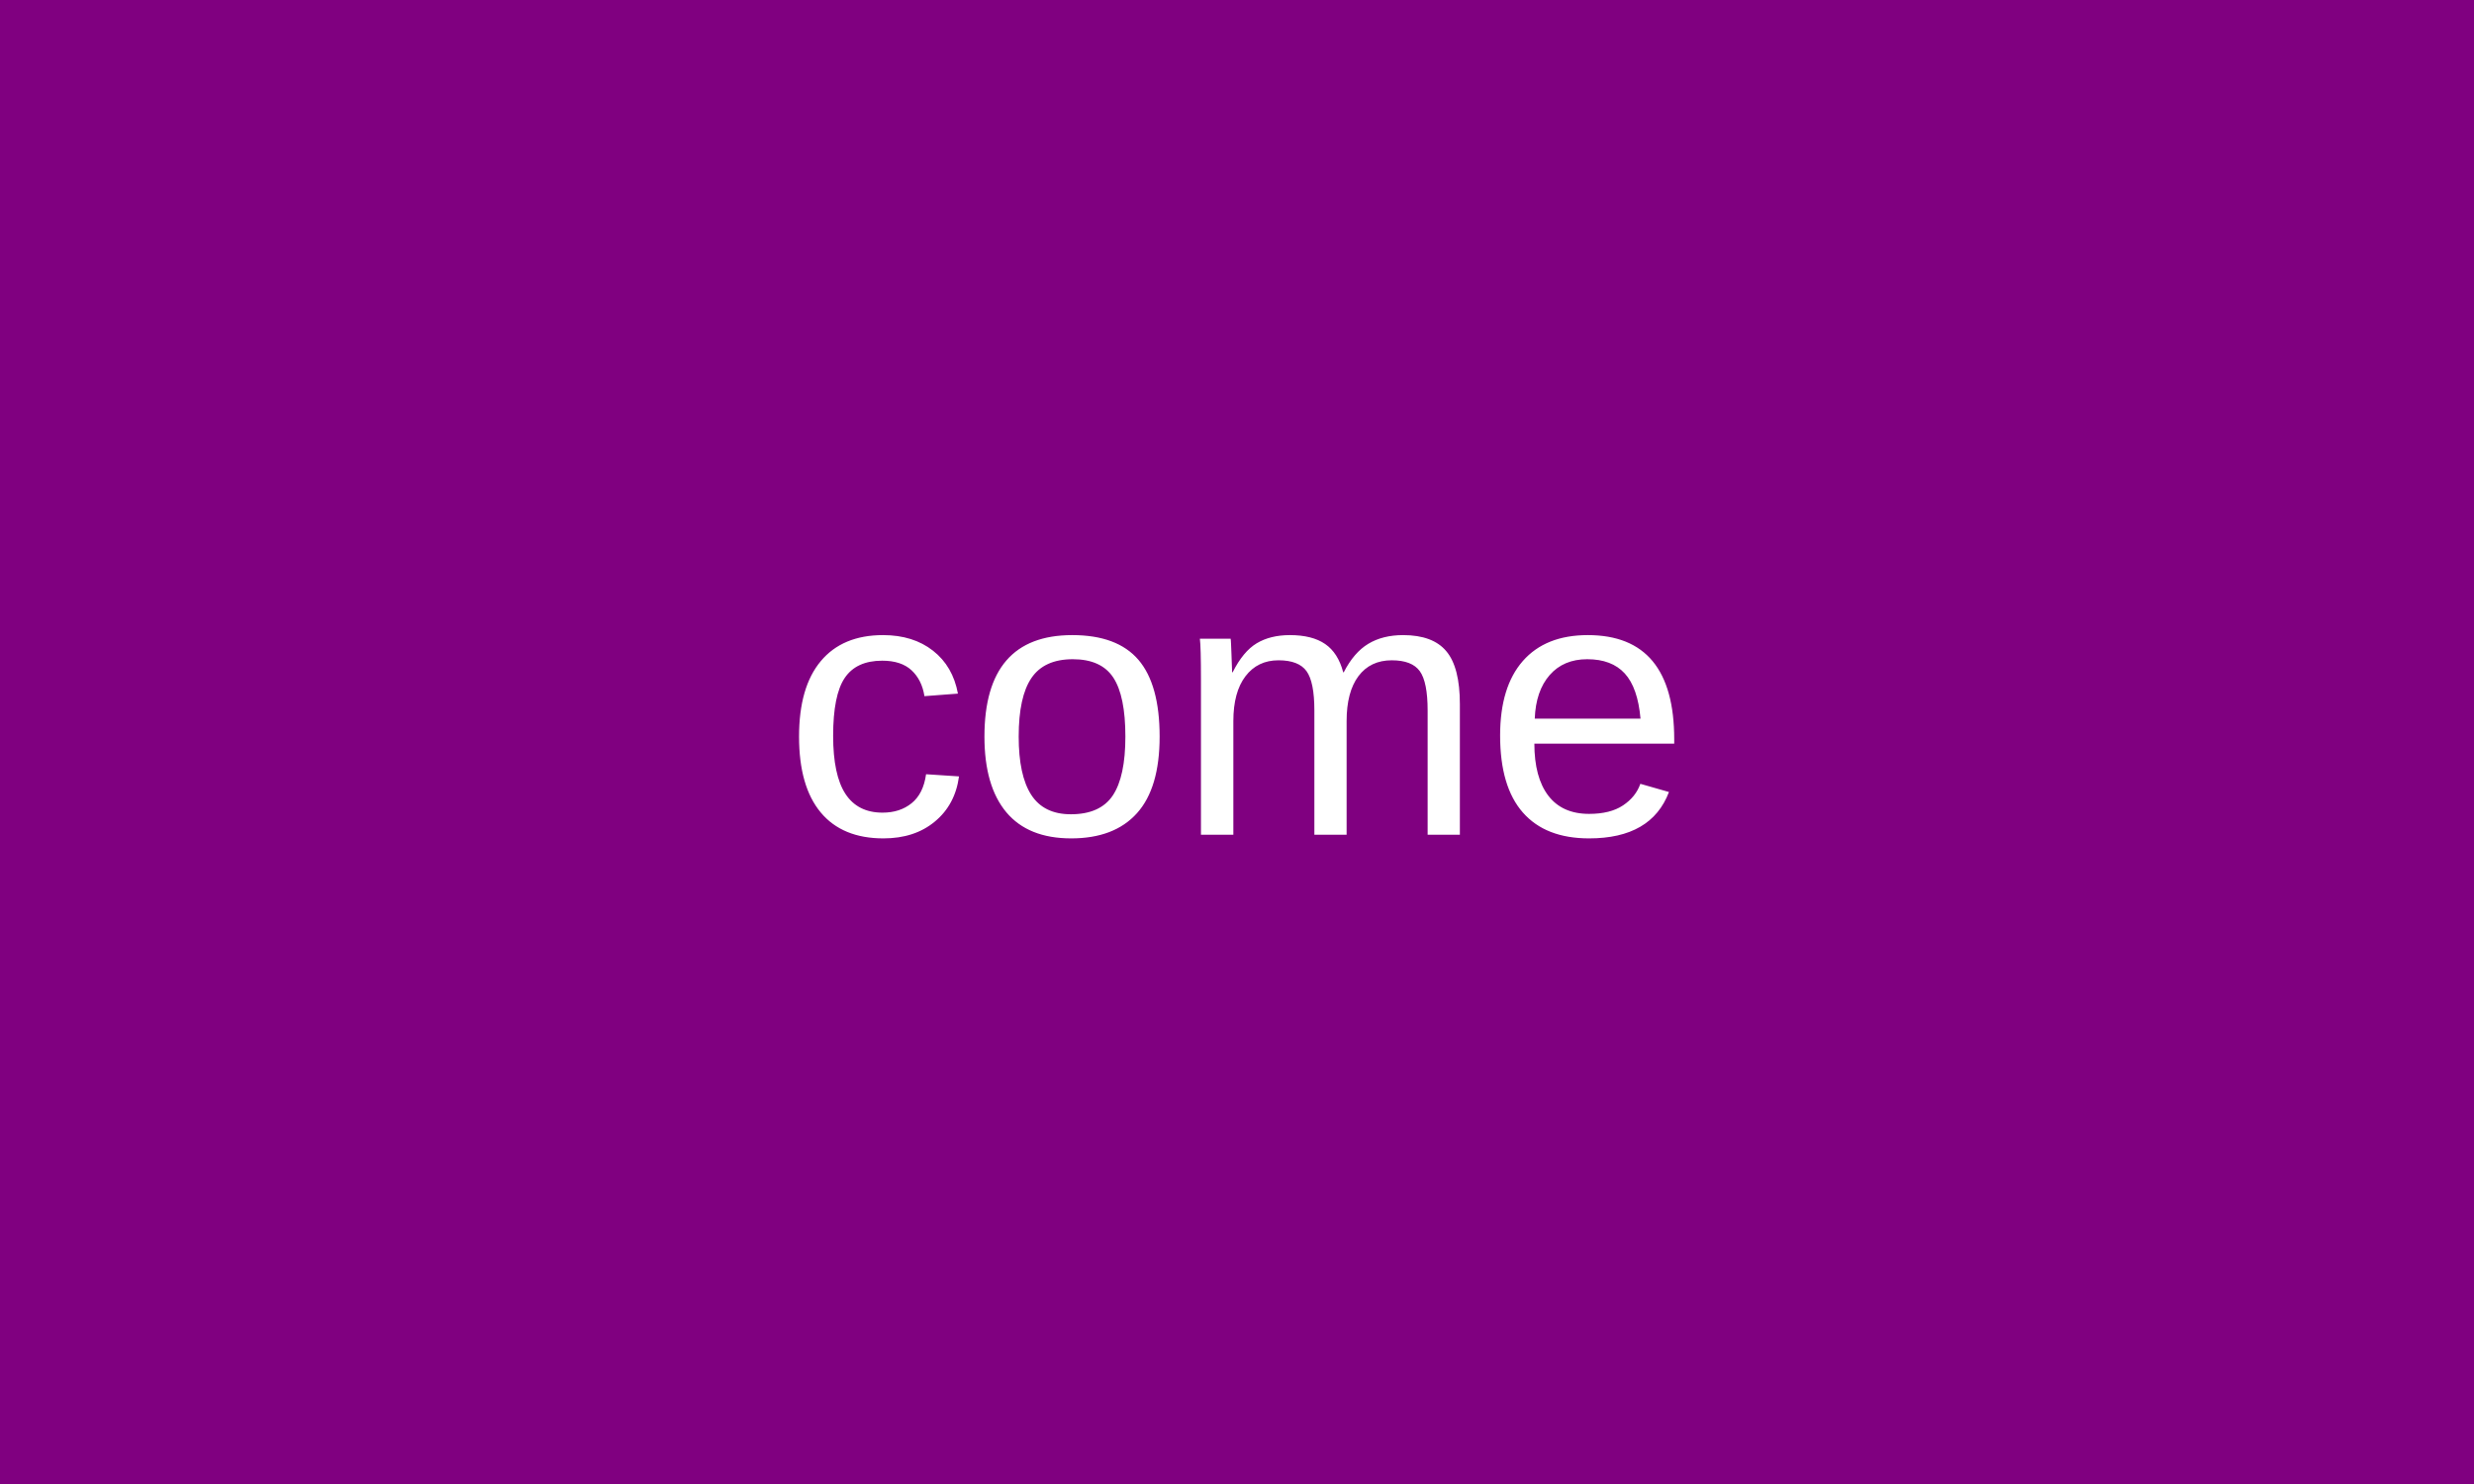
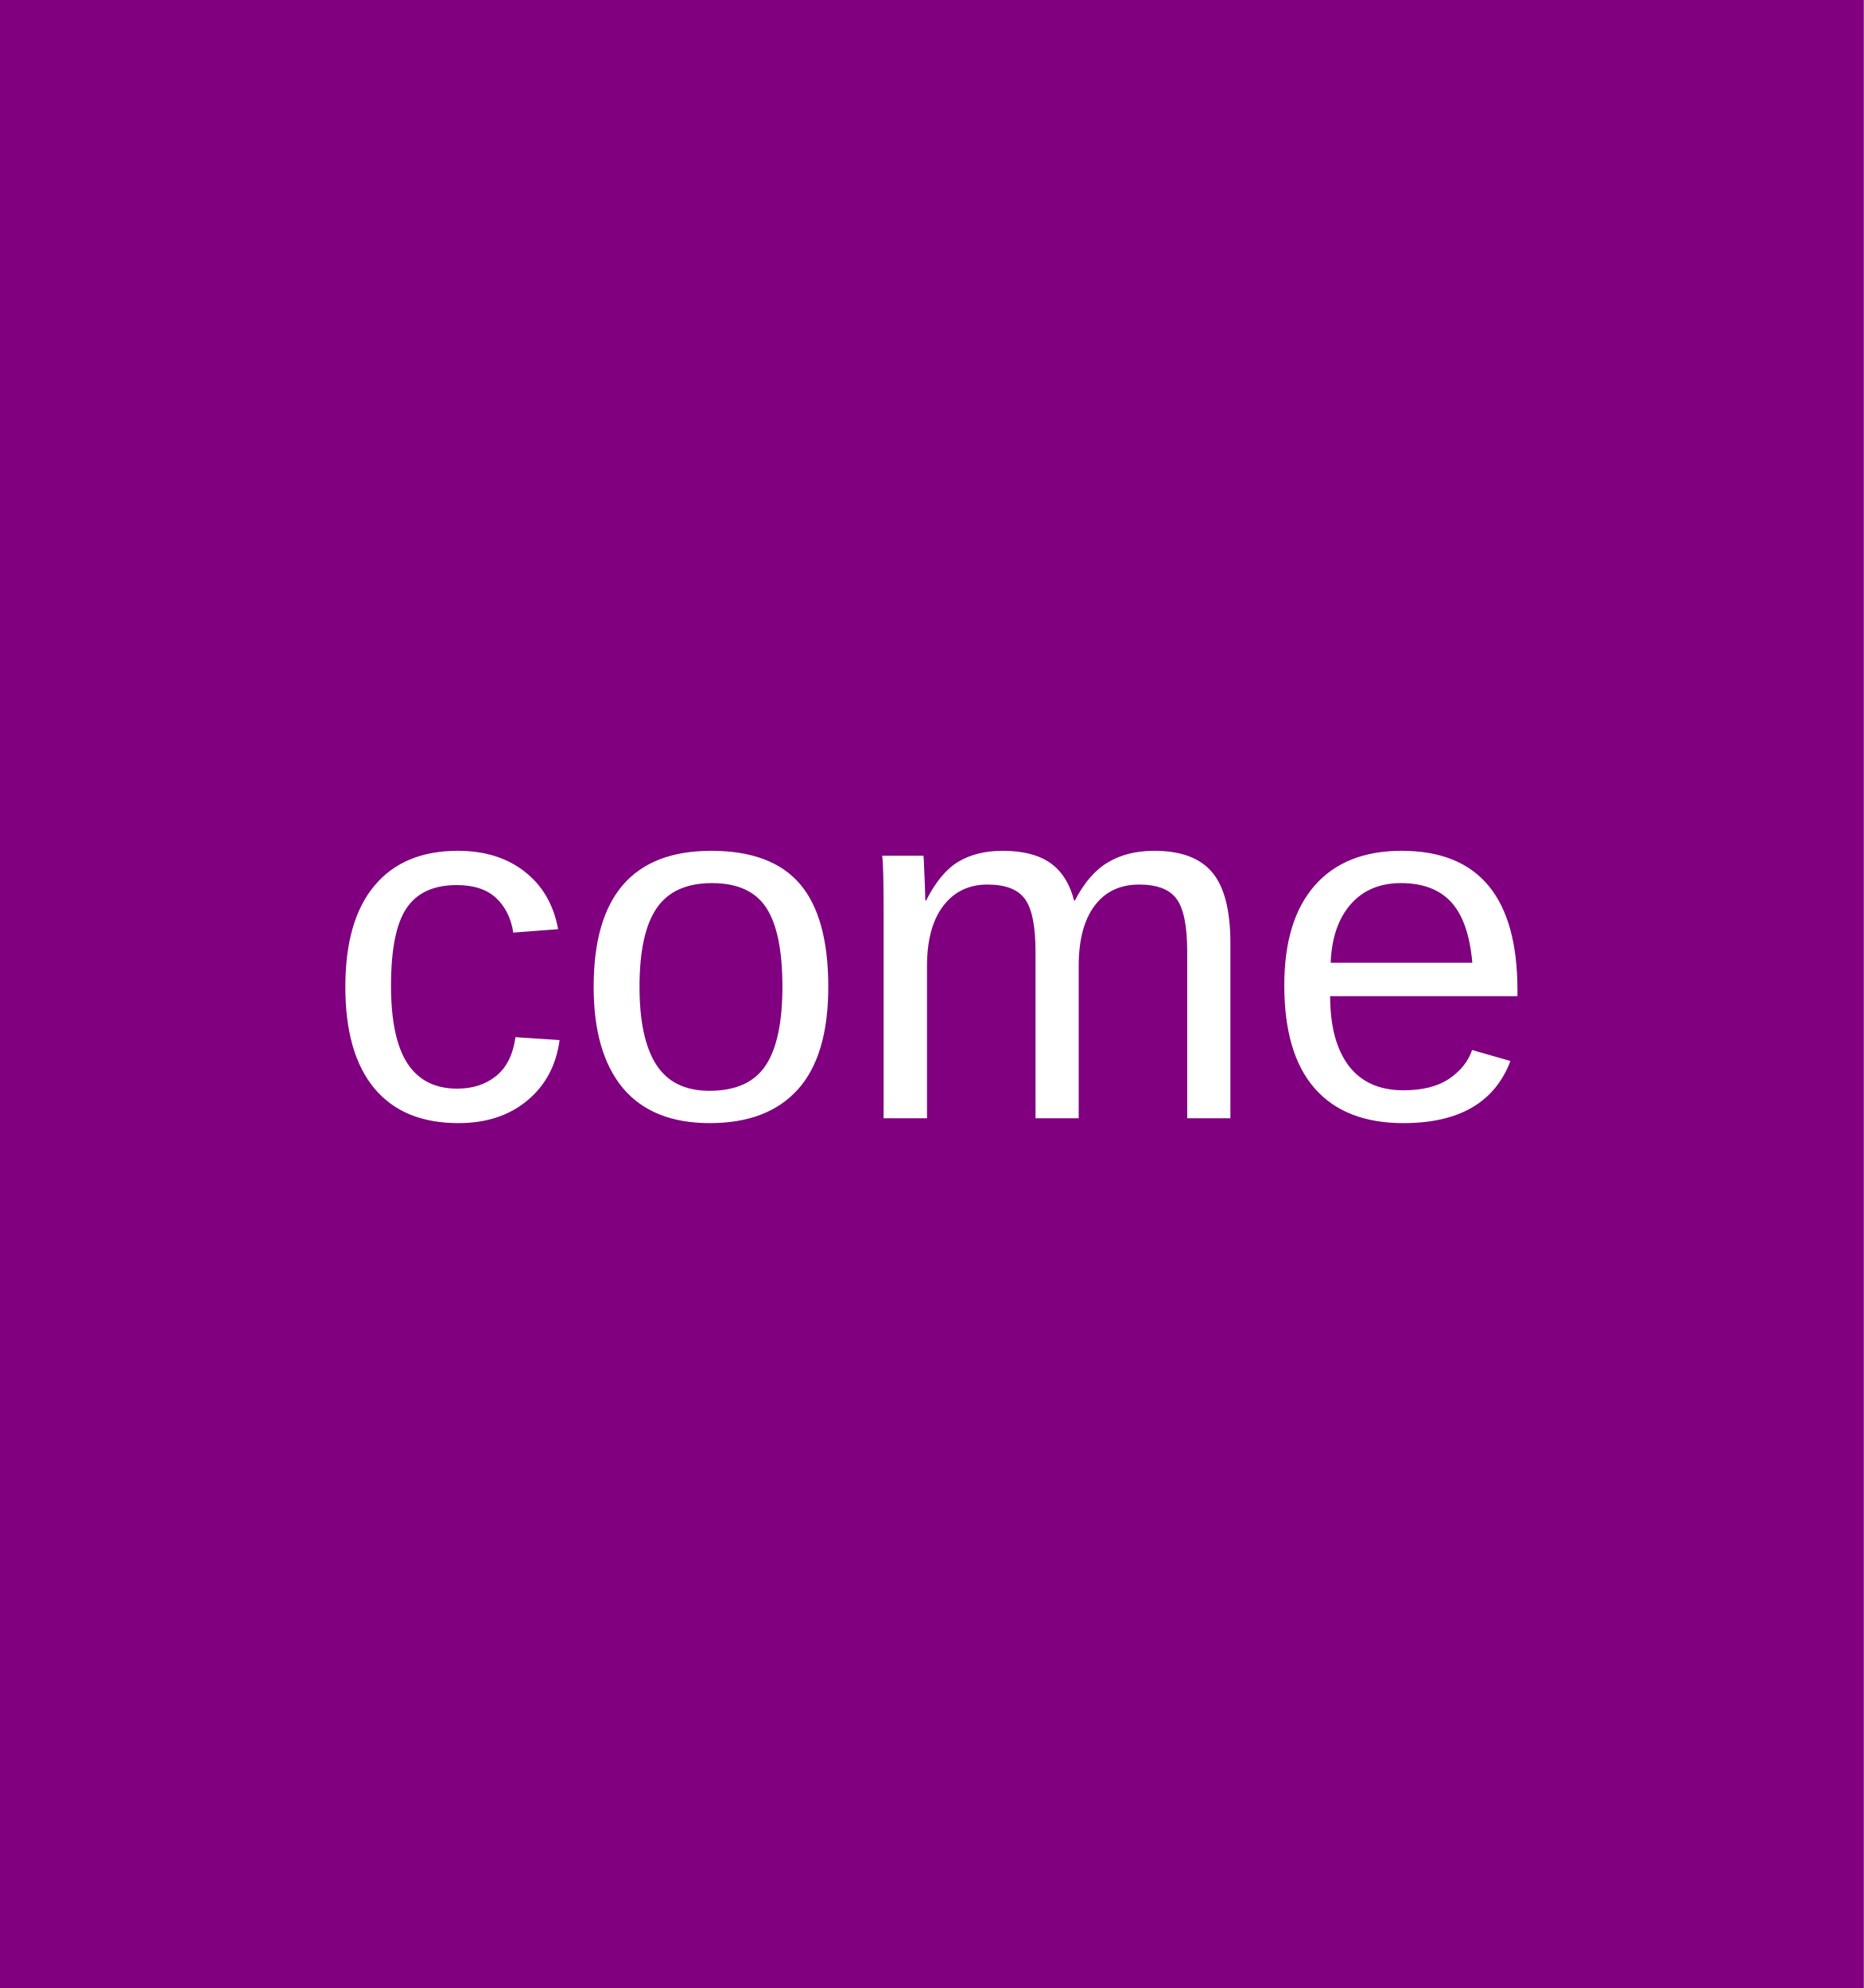
- <svg xmlns="http://www.w3.org/2000/svg" baseProfile="tiny" height="300" version="1.2" width="500">
+ <svg xmlns="http://www.w3.org/2000/svg" baseProfile="tiny" height="300" version="1.2" width="281.25">
  <defs />
  <rect fill="purple" height="100%" width="100%" x="0" y="0" />
-   <text fill="white" font-family="Arial" font-size="75" text-anchor="middle" x="250.0" y="168.75">come
+   <text fill="white" font-family="Arial" font-size="75" text-anchor="middle" x="140.625" y="168.75">come
</text>
</svg>
